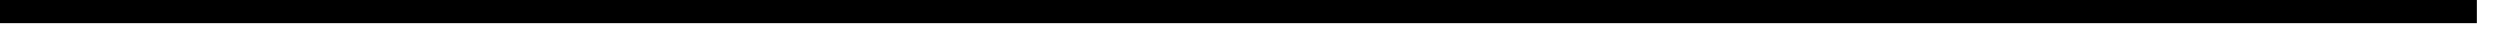
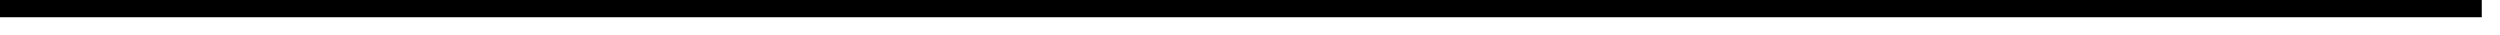
- <svg xmlns="http://www.w3.org/2000/svg" version="1.1" width="108px" height="2px">
-   <g transform="matrix(1 0 0 1 -1554 -381 )">
-     <path d="M 1554 381.5  L 1661 381.5  " stroke-width="1" stroke="#000000" fill="none" />
+ <svg xmlns="http://www.w3.org/2000/svg" version="1.1" width="145px" height="2px">
+   <g transform="matrix(1 0 0 1 -1931 -313 )">
+     <path d="M 1931 313.5  L 2075 313.5  " stroke-width="1" stroke="#000000" fill="none" />
  </g>
</svg>
